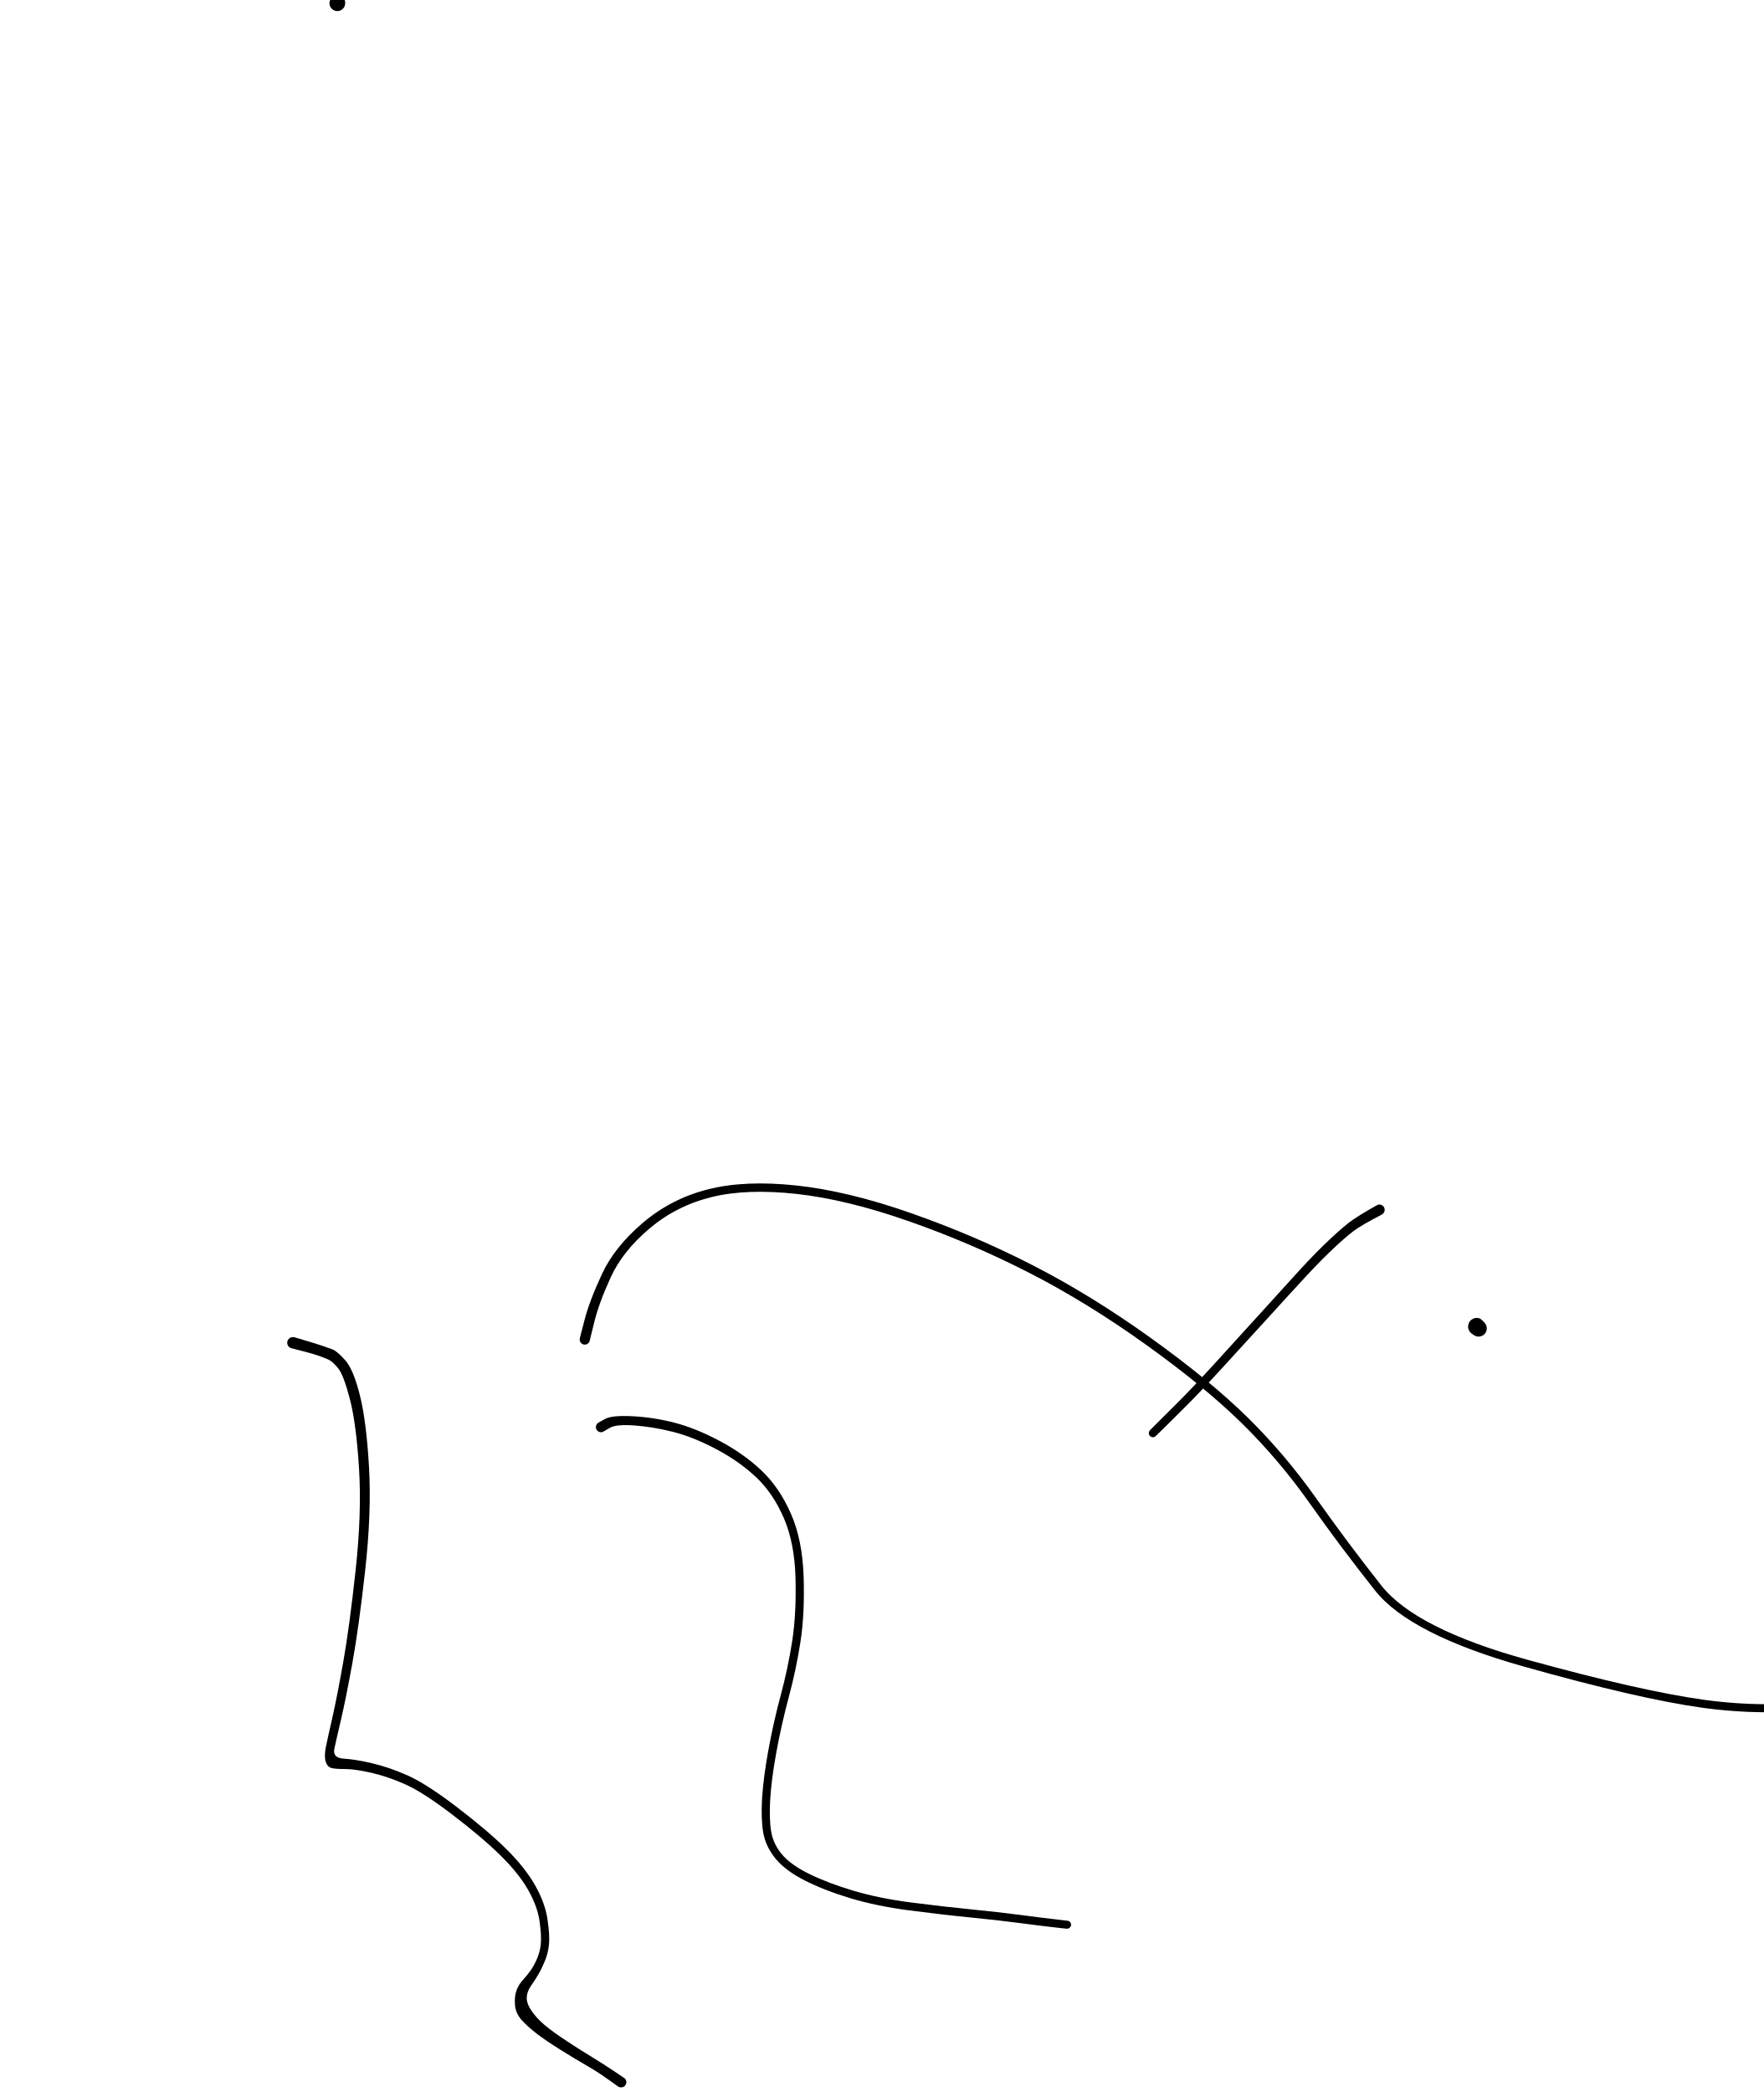
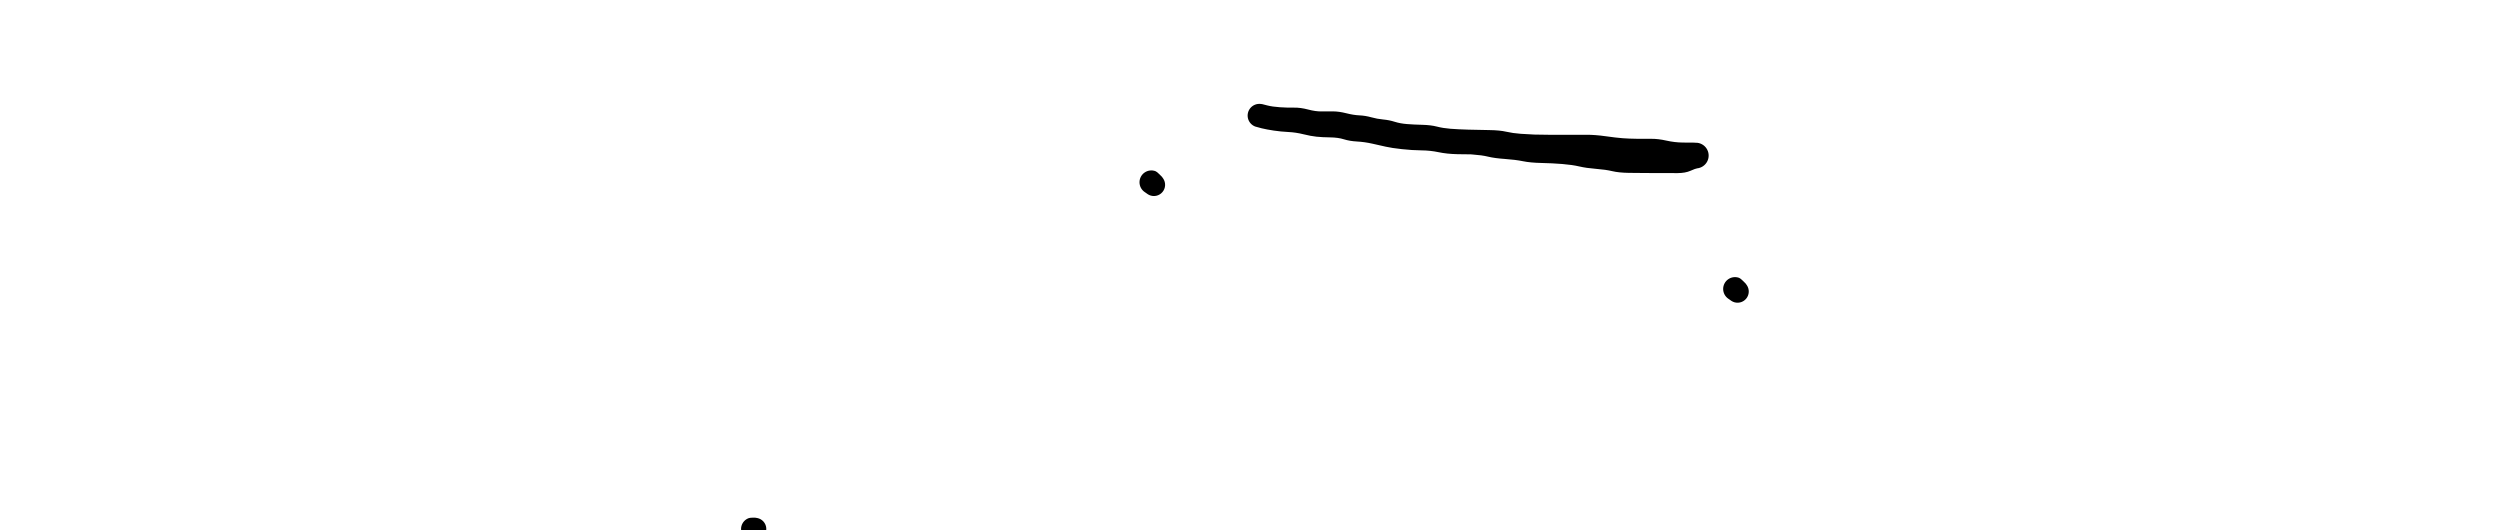
<svg xmlns="http://www.w3.org/2000/svg" id="drawingSvg" version="1.1" width="100%" height="100%">
-   <g id="1">
-     <path d="M 106.387 0.256 Q 106.387 0.256 106.423 0.853 106.459 1.451 106.213 1.996 105.968 2.542 105.497 2.911 105.026 3.28 104.437 3.388 103.849 3.495 103.278 3.317 102.706 3.139 102.283 2.716 101.86 2.293 101.682 1.722 101.505 1.151 101.612 0.562 101.72 -0.026 102.089 -0.497 102.459 -0.968 103.004 -1.214 103.55 -1.459 104.147 -1.423 104.744 -1.387 105.256 -1.077 105.768 -0.767 106.077 -0.256" stroke-opacity="0" fill="black" />
+   <g id="18">
+     <path d="M 261.382 39.768 Q 261.382 39.768 261.623 40.104 261.865 40.439 261.986 40.835 262.107 41.23 262.096 41.643 262.085 42.057 261.942 42.445 261.8 42.833 261.541 43.155 261.282 43.477 260.933 43.7 260.585 43.923 260.184 44.023 259.782 44.122 259.37 44.089 258.958 44.055 258.578 43.892 258.198 43.728 257.891 43.452 257.583 43.176 257.379 42.816 257.176 42.456 257.098 42.05 257.02 41.644 257.076 41.234 257.132 40.825 257.316 40.454 257.499 40.084 257.792 39.791 258.084 39.499 258.455 39.315 258.825 39.132 259.235 39.076 259.645 39.02 260.051 39.098 260.457 39.176 260.817 39.38 261.177 39.583 261.453 39.891 261.729 40.199 261.892 40.579 262.055 40.959 262.089 41.371 262.122 41.783 262.022 42.184 261.922 42.585 261.7 42.934 261.477 43.282 261.155 43.541 260.832 43.8 260.444 43.943 260.056 44.085 259.643 44.096 259.229 44.107 258.834 43.986 258.439 43.864 258.103 43.623 257.767 43.382 257.768 43.382 257.768 43.382 257.501 43.2 257.234 43.018 257.018 42.777 256.802 42.537 256.65 42.251 256.498 41.966 256.419 41.653 256.34 41.339 256.338 41.016 256.336 40.693 256.411 40.378 256.487 40.064 256.635 39.777 256.784 39.49 256.997 39.246 257.21 39.003 257.475 38.818 257.74 38.633 258.041 38.516 258.343 38.4 258.664 38.359 258.984 38.318 259.305 38.355 259.627 38.392 259.929 38.505 260.232 38.618 260.807 39.193" stroke-opacity="0" fill="black" />
  </g>
-   <g id="10">
-     <path d="M 178.764 412.617 Q 178.764 412.617 180.246 406.875 181.729 401.134 185.594 392.803 189.46 384.471 198.177 377.033 206.893 369.595 218.25 366.701 229.607 363.808 245.468 365.499 261.329 367.19 280.766 373.989 300.203 380.787 318.257 390.025 336.311 399.262 354.667 412.425 373.023 425.587 384.602 436.975 396.181 448.363 405.741 461.886 415.3 475.409 425.862 488.814 436.423 502.219 471.159 511.797 505.895 521.374 525.282 524.065 544.669 526.756 563.994 524.169 583.319 521.582 599.268 516.767 615.216 511.951 622.896 509.609 630.576 507.266 630.777 507.239 630.977 507.213 631.176 507.251 631.375 507.29 631.551 507.39 631.727 507.49 631.862 507.641 631.997 507.792 632.077 507.978 632.157 508.164 632.173 508.366 632.189 508.568 632.139 508.764 632.09 508.961 631.981 509.131 631.871 509.302 631.713 509.428 631.555 509.555 631.365 509.624 631.175 509.694 630.972 509.699 630.77 509.704 630.576 509.644 630.383 509.584 630.218 509.466 630.054 509.347 629.936 509.183 629.818 509.018 629.759 508.824 629.7 508.63 629.706 508.428 629.712 508.226 629.782 508.036 629.853 507.846 629.98 507.688 630.107 507.53 630.278 507.422 630.449 507.313 630.645 507.264 630.842 507.216 631.044 507.233 631.246 507.25 631.432 507.33 631.618 507.41 631.768 507.546 631.919 507.682 632.018 507.858 632.117 508.035 632.155 508.234 632.193 508.433 632.165 508.633 632.137 508.834 632.047 509.015 631.956 509.196 631.813 509.339 631.669 509.482 631.488 509.572 631.306 509.661 631.306 509.661 631.306 509.661 623.623 512.006 615.939 514.35 599.797 519.208 583.654 524.067 564.001 526.654 544.348 529.242 524.785 526.519 505.223 523.797 469.96 513.872 434.696 503.947 423.967 490.407 413.237 476.866 403.817 463.516 394.397 450.166 382.965 438.911 371.533 427.657 353.335 414.602 335.137 401.547 317.239 392.392 299.342 383.236 280.186 376.52 261.031 369.804 245.616 368.109 230.201 366.414 219.38 369.082 208.559 371.751 200.268 378.752 191.977 385.754 188.296 393.81 184.615 401.866 183.223 407.625 181.83 413.383 181.762 413.561 181.694 413.739 181.585 413.895 181.476 414.052 181.333 414.178 181.19 414.303 181.021 414.391 180.852 414.479 180.667 414.524 180.482 414.569 180.292 414.569 180.101 414.568 179.916 414.522 179.732 414.476 179.563 414.387 179.395 414.297 179.253 414.171 179.111 414.044 179.003 413.887 178.895 413.73 178.828 413.551 178.761 413.373 178.739 413.184 178.717 412.995 178.74 412.806 178.764 412.617 178.764 412.617" stroke-opacity="0" fill="black" />
+   <g id="18">
+     <path d="M 728.382 3.768 Q 728.382 3.768 728.623 4.104 728.865 4.439 728.986 4.835 729.107 5.23 729.096 5.643 729.085 6.057 728.942 6.445 728.8 6.833 728.541 7.155 728.282 7.477 727.933 7.7 727.585 7.923 727.184 8.023 726.782 8.122 726.37 8.089 725.958 8.055 725.578 7.892 725.198 7.728 724.891 7.452 724.583 7.176 724.379 6.816 724.176 6.456 724.098 6.05 724.02 5.644 724.076 5.234 724.132 4.825 724.316 4.454 724.499 4.084 724.792 3.791 725.084 3.499 725.455 3.315 725.825 3.132 726.235 3.076 726.645 3.02 727.051 3.098 727.457 3.176 727.817 3.38 728.177 3.583 728.453 3.891 728.729 4.199 728.892 4.579 729.055 4.959 729.089 5.371 729.122 5.783 729.022 6.184 728.922 6.585 728.7 6.934 728.477 7.282 728.155 7.541 727.832 7.8 727.444 7.943 727.056 8.085 726.643 8.096 726.229 8.107 725.834 7.986 725.439 7.864 725.103 7.623 724.767 7.382 724.768 7.382 724.768 7.382 724.501 7.2 724.234 7.018 724.018 6.777 723.802 6.537 723.65 6.251 723.498 5.966 723.419 5.653 723.34 5.339 723.338 5.016 723.336 4.693 723.411 4.378 723.487 4.064 723.635 3.777 723.784 3.49 723.997 3.246 724.21 3.003 724.475 2.818 724.74 2.633 725.041 2.516 725.343 2.4 725.664 2.359 725.984 2.318 726.305 2.355 726.627 2.392 726.929 2.505 727.232 2.618 727.807 3.193" stroke-opacity="0" fill="black" />
  </g>
-   <g id="11">
-     <path d="M 90.761 412.298 Q 90.761 412.298 93.905 413.229 97.049 414.16 99.02 414.818 100.991 415.476 102.446 416.013 103.901 416.549 106.43 419.378 108.959 422.206 110.959 430.195 112.959 438.184 113.767 452.258 114.574 466.333 112.589 484.159 110.605 501.986 108.595 513.005 106.585 524.023 105.145 530.154 103.704 536.285 103.093 539.144 102.481 542.003 105.963 542.213 109.444 542.422 114.731 543.646 120.019 544.87 125.778 547.449 131.538 550.028 140.957 557.228 150.376 564.428 156.11 570.105 161.844 575.782 164.934 581.199 168.024 586.616 168.784 591.657 169.545 596.698 169.261 599.485 168.976 602.273 167.948 604.717 166.919 607.162 165.933 608.826 164.946 610.49 163.703 612.276 162.46 614.062 162.402 615.888 162.345 617.714 163.873 619.967 165.401 622.219 167.914 624.347 170.428 626.474 174.902 629.402 179.376 632.329 182.426 634.174 185.476 636.019 188.894 638.288 192.313 640.558 192.517 640.724 192.722 640.891 192.863 641.114 193.004 641.337 193.066 641.593 193.128 641.849 193.105 642.112 193.082 642.375 192.977 642.616 192.871 642.858 192.694 643.053 192.517 643.249 192.286 643.377 192.056 643.506 191.797 643.554 191.538 643.602 191.276 643.565 191.015 643.528 190.78 643.41 190.544 643.291 190.359 643.103 190.173 642.916 190.057 642.679 189.942 642.442 189.907 642.181 189.873 641.919 189.924 641.66 189.976 641.402 190.107 641.173 190.238 640.944 190.435 640.769 190.632 640.594 190.875 640.491 191.118 640.388 191.381 640.368 191.644 640.348 191.9 640.413 192.155 640.479 192.377 640.622 192.598 640.765 192.762 640.972 192.926 641.178 193.016 641.426 193.105 641.674 193.111 641.938 193.117 642.202 193.038 642.453 192.959 642.705 192.804 642.918 192.649 643.132 192.433 643.284 192.218 643.437 191.966 643.513 191.713 643.589 191.45 643.58 191.186 643.572 190.939 643.479 190.692 643.387 190.692 643.387 190.692 643.387 187.324 640.995 183.956 638.603 180.808 636.809 177.661 635.016 172.964 632.088 168.266 629.16 165.436 626.982 162.606 624.804 160.784 622.755 158.962 620.707 158.771 618.126 158.58 615.544 159.227 613.725 159.875 611.906 161.228 610.435 162.581 608.963 163.578 607.552 164.576 606.141 165.51 604.054 166.445 601.968 166.72 599.507 166.996 597.045 166.367 592.442 165.738 587.839 162.854 582.74 159.97 577.641 154.353 572.105 148.736 566.569 139.565 559.56 130.395 552.552 124.883 550.111 119.371 547.671 114.374 546.555 109.377 545.439 106.703 545.439 104.03 545.439 102.509 545.185 100.988 544.931 100.439 543.206 99.89 541.48 100.482 538.578 101.074 535.675 102.463 529.603 103.853 523.531 105.797 512.601 107.741 501.671 109.647 484.089 111.554 466.506 110.693 452.737 109.832 438.967 107.906 431.499 105.981 424.03 104.281 421.905 102.581 419.779 101.255 419.184 99.929 418.59 98.062 417.94 96.195 417.29 93.014 416.496 89.833 415.702 89.636 415.622 89.439 415.541 89.267 415.416 89.095 415.291 88.958 415.129 88.821 414.966 88.727 414.775 88.633 414.585 88.587 414.377 88.541 414.169 88.546 413.957 88.552 413.744 88.608 413.539 88.663 413.334 88.767 413.148 88.87 412.962 89.015 412.807 89.16 412.651 89.338 412.535 89.516 412.418 89.717 412.348 89.917 412.277 90.129 412.257 90.34 412.237 90.551 412.267 90.761 412.298 90.761 412.298" stroke-opacity="0" fill="black" />
+   <g id="18">
+     <path d="M 392.679 63.768 Q 392.679 63.768 392.92 64.104 393.162 64.439 393.283 64.835 393.404 65.23 393.393 65.643 393.382 66.057 393.239 66.445 393.097 66.833 392.838 67.155 392.578 67.477 392.23 67.7 391.882 67.923 391.48 68.023 391.079 68.122 390.667 68.089 390.255 68.055 389.875 67.892 389.495 67.728 389.187 67.452 388.88 67.176 388.676 66.816 388.473 66.456 388.395 66.05 388.317 65.644 388.373 65.234 388.429 64.825 388.613 64.454 388.796 64.084 389.089 63.791 389.381 63.499 389.752 63.315 390.122 63.132 390.532 63.076 390.942 63.02 391.348 63.098 391.754 63.176 392.114 63.38 392.473 63.583 392.75 63.891 393.026 64.199 393.189 64.579 393.352 64.959 393.386 65.371 393.419 65.783 393.319 66.184 393.219 66.585 392.997 66.934 392.774 67.282 392.451 67.541 392.129 67.8 391.741 67.943 391.353 68.085 390.939 68.096 390.526 68.107 390.131 67.986 389.736 67.864 389.4 67.623 389.064 67.382 389.064 67.382 389.065 67.382 388.798 67.2 388.53 67.018 388.315 66.777 388.099 66.537 387.947 66.251 387.795 65.966 387.716 65.653 387.636 65.339 387.634 65.016 387.633 64.693 387.708 64.378 387.784 64.064 387.932 63.777 388.081 63.49 388.294 63.246 388.507 63.003 388.772 62.818 389.037 62.633 389.338 62.516 389.64 62.4 389.96 62.359 390.281 62.318 390.602 62.355 390.923 62.392 391.226 62.505 391.529 62.618 392.104 63.193" stroke-opacity="0" fill="black" />
  </g>
-   <g id="12">
-     <path d="M 184.507 438.619 Q 184.507 438.619 186.601 437.47 188.695 436.321 195.086 436.652 201.478 436.983 207.908 438.631 214.338 440.279 221.762 444.201 229.186 448.123 234.725 453.338 240.264 458.552 243.841 466.686 247.418 474.819 247.773 486.171 248.127 497.523 246.81 506.102 245.492 514.682 243.194 523.234 240.896 531.786 239.361 540.228 237.825 548.669 237.463 554.788 237.101 560.906 237.779 564.796 238.457 568.687 241.208 571.873 243.959 575.06 249.599 577.82 255.24 580.58 263.079 582.927 270.919 585.273 280.807 586.554 290.696 587.835 299.233 588.673 307.77 589.512 314.877 590.447 321.984 591.381 325.558 591.776 329.132 592.171 329.327 592.225 329.522 592.28 329.689 592.394 329.856 592.508 329.979 592.669 330.101 592.83 330.165 593.022 330.229 593.214 330.229 593.416 330.229 593.619 330.164 593.811 330.099 594.002 329.976 594.163 329.853 594.324 329.686 594.437 329.518 594.551 329.323 594.604 329.128 594.658 328.926 594.647 328.724 594.636 328.536 594.56 328.348 594.485 328.194 594.354 328.04 594.222 327.936 594.049 327.832 593.875 327.789 593.678 327.745 593.48 327.768 593.279 327.79 593.077 327.875 592.894 327.961 592.71 328.1 592.564 328.239 592.417 328.418 592.323 328.597 592.228 328.797 592.196 328.997 592.163 329.197 592.197 329.396 592.23 329.575 592.325 329.754 592.42 329.892 592.567 330.031 592.714 330.116 592.898 330.201 593.082 330.222 593.283 330.244 593.484 330.2 593.682 330.156 593.88 330.051 594.053 329.946 594.226 329.792 594.357 329.637 594.487 329.449 594.562 329.261 594.637 329.059 594.647 328.857 594.658 328.857 594.658 328.857 594.658 325.258 594.26 321.658 593.863 314.592 592.933 307.525 592.003 298.949 591.161 290.372 590.318 280.288 588.997 270.203 587.675 262.164 585.252 254.126 582.828 248.112 579.776 242.098 576.724 239.074 573 236.05 569.276 235.316 565.024 234.582 560.772 234.957 554.495 235.333 548.219 236.885 539.673 238.437 531.127 240.698 522.708 242.959 514.29 244.25 505.939 245.541 497.588 245.27 486.691 244.999 475.795 241.692 468.108 238.385 460.422 233.138 455.471 227.891 450.521 220.76 446.761 213.629 443.002 207.458 441.457 201.287 439.912 195.618 439.496 189.949 439.079 188.018 440.23 186.086 441.381 185.91 441.456 185.733 441.53 185.543 441.56 185.354 441.59 185.163 441.574 184.972 441.558 184.79 441.496 184.608 441.434 184.447 441.331 184.285 441.228 184.153 441.089 184.021 440.95 183.925 440.784 183.83 440.617 183.778 440.433 183.725 440.248 183.718 440.056 183.712 439.865 183.751 439.677 183.79 439.489 183.873 439.316 183.956 439.144 184.078 438.995 184.2 438.847 184.354 438.733 184.508 438.618 184.508 438.618" stroke-opacity="0" fill="black" />
+   <g id="18">
+     <path d="M 283.941 23.425 Q 283.941 23.425 285.089 23.718 286.237 24.011 287.915 24.124 289.594 24.238 291.078 24.211 292.562 24.185 294.257 24.635 295.952 25.085 297.282 25.067 298.613 25.049 299.933 25.058 301.252 25.068 302.868 25.48 304.483 25.892 305.817 25.952 307.151 26.012 308.473 26.384 309.795 26.756 311.153 26.88 312.511 27.003 313.742 27.395 314.973 27.786 316.496 27.908 318.018 28.029 319.95 28.077 321.883 28.125 323.249 28.48 324.614 28.835 326.291 28.967 327.968 29.1 330.315 29.165 332.661 29.23 335.023 29.262 337.385 29.295 338.835 29.631 340.285 29.967 342.103 30.1 343.92 30.233 345.172 30.271 346.424 30.309 348.587 30.322 350.749 30.335 352.778 30.329 354.806 30.324 356.811 30.317 358.816 30.31 361.187 30.645 363.558 30.981 365 31.091 366.442 31.201 368.182 31.219 369.923 31.237 371.471 31.226 373.019 31.214 374.87 31.631 376.721 32.047 378.569 32.069 380.417 32.09 380.97 32.085 381.523 32.08 381.871 32.128 382.22 32.175 382.546 32.305 382.873 32.434 383.159 32.638 383.445 32.842 383.674 33.109 383.903 33.375 384.061 33.688 384.22 34.002 384.299 34.344 384.378 34.686 384.372 35.038 384.367 35.389 384.278 35.729 384.189 36.069 384.021 36.377 383.853 36.686 383.616 36.945 383.379 37.204 383.087 37.4 382.795 37.595 382.464 37.714 382.134 37.834 381.785 37.871 381.436 37.908 380.281 38.42 379.127 38.932 377.386 38.941 375.646 38.951 373.699 38.935 371.752 38.919 370.171 38.922 368.59 38.925 366.367 38.887 364.144 38.85 362.693 38.504 361.242 38.157 359.048 37.985 356.853 37.814 355.272 37.444 353.691 37.074 351.438 36.893 349.184 36.712 346.725 36.66 344.265 36.608 342.59 36.266 340.915 35.925 338.56 35.76 336.206 35.595 334.78 35.247 333.355 34.898 331.244 34.753 329.134 34.608 325.898 34.248 322.661 33.888 322.285 33.734 321.909 33.581 321.601 33.315 321.294 33.05 321.087 32.7 320.881 32.35 320.797 31.953 320.712 31.555 320.76 31.152 320.807 30.748 320.981 30.381 321.154 30.014 321.436 29.721 321.718 29.429 322.078 29.241 322.439 29.054 322.84 28.992 323.241 28.929 323.642 28.998 324.042 29.067 324.399 29.261 324.757 29.454 325.034 29.751 325.31 30.048 325.478 30.418 325.645 30.788 325.686 31.193 325.727 31.597 325.636 31.993 325.545 32.389 325.333 32.735 325.121 33.081 324.809 33.342 324.497 33.602 324.119 33.749 323.74 33.896 323.334 33.915 322.928 33.934 322.538 33.822 322.147 33.71 321.813 33.479 321.479 33.248 321.236 32.923 320.993 32.597 320.866 32.211 320.74 31.825 320.743 31.419 320.746 31.013 320.879 30.629 321.012 30.245 321.261 29.924 321.509 29.603 321.848 29.377 322.186 29.152 322.578 29.047 322.97 28.942 323.376 28.967 323.781 28.992 323.781 28.992 323.78 28.992 326.565 29.275 329.349 29.558 330.767 29.614 332.184 29.671 334.306 30.116 336.428 30.561 337.871 30.606 339.314 30.651 341.818 31.037 344.322 31.422 346.862 31.438 349.402 31.453 350.85 31.496 352.298 31.539 353.593 31.69 354.889 31.841 357.205 32.137 359.522 32.432 361.856 32.791 364.189 33.15 366.389 33.112 368.589 33.075 370.168 33.077 371.747 33.078 373.683 33.058 375.619 33.038 377.486 33.529 379.352 34.021 380.437 33.051 381.523 32.08 381.871 32.128 382.219 32.175 382.546 32.305 382.872 32.434 383.158 32.638 383.445 32.842 383.674 33.108 383.903 33.375 384.061 33.688 384.22 34.002 384.299 34.344 384.378 34.686 384.372 35.037 384.367 35.389 384.278 35.728 384.189 36.068 384.021 36.377 383.853 36.685 383.616 36.945 383.379 37.204 383.087 37.399 382.795 37.595 382.465 37.714 382.134 37.834 381.785 37.871 381.436 37.908 380.24 37.877 379.045 37.845 377.46 37.721 375.876 37.596 374.442 37.188 373.008 36.781 371.438 36.758 369.868 36.735 367.957 36.69 366.045 36.645 364.062 36.407 362.078 36.169 360.447 35.929 358.816 35.69 356.809 35.682 354.802 35.674 352.766 35.664 350.729 35.653 348.531 35.639 346.333 35.626 343.88 35.558 341.426 35.49 339.382 35.095 337.337 34.7 336.034 34.722 334.731 34.744 332.538 34.742 330.346 34.741 327.908 34.686 325.471 34.631 323.619 34.238 321.767 33.845 319.727 33.825 317.687 33.805 315.363 33.551 313.04 33.296 311.762 33.004 310.483 32.712 308.708 32.317 306.933 31.923 305.281 31.834 303.629 31.746 302.321 31.337 301.013 30.927 299.221 30.905 297.429 30.883 296.153 30.75 294.877 30.617 293.2 30.199 291.523 29.781 289.84 29.698 288.158 29.615 286.557 29.377 284.957 29.139 283.805 28.857 282.653 28.575 282.354 28.461 282.056 28.346 281.793 28.163 281.53 27.981 281.319 27.741 281.107 27.5 280.96 27.217 280.812 26.933 280.736 26.622 280.661 26.311 280.662 25.991 280.663 25.671 280.741 25.361 280.818 25.05 280.968 24.768 281.118 24.485 281.331 24.246 281.544 24.007 281.807 23.826 282.071 23.646 282.371 23.533 282.67 23.421 282.988 23.383 283.306 23.346 283.623 23.385 283.941 23.425 283.941 23.425" stroke-opacity="0" fill="black" />
  </g>
-   <g id="13">
-     <path d="M 457.679 407.768 Q 457.679 407.768 457.92 408.104 458.162 408.439 458.283 408.835 458.404 409.23 458.393 409.643 458.382 410.057 458.239 410.445 458.097 410.833 457.838 411.155 457.578 411.477 457.23 411.7 456.882 411.923 456.48 412.023 456.079 412.122 455.667 412.089 455.255 412.055 454.875 411.892 454.495 411.728 454.187 411.452 453.88 411.176 453.676 410.816 453.473 410.456 453.395 410.05 453.317 409.644 453.373 409.234 453.429 408.825 453.613 408.454 453.796 408.084 454.089 407.791 454.381 407.499 454.752 407.315 455.122 407.132 455.532 407.076 455.942 407.02 456.348 407.098 456.754 407.176 457.114 407.38 457.473 407.583 457.75 407.891 458.026 408.199 458.189 408.579 458.352 408.959 458.386 409.371 458.419 409.783 458.319 410.184 458.219 410.585 457.997 410.934 457.774 411.282 457.451 411.541 457.129 411.8 456.741 411.943 456.353 412.085 455.939 412.096 455.526 412.107 455.131 411.986 454.736 411.864 454.4 411.623 454.064 411.382 454.064 411.382 454.065 411.382 453.798 411.2 453.53 411.018 453.315 410.777 453.099 410.537 452.947 410.251 452.795 409.966 452.716 409.653 452.636 409.339 452.634 409.016 452.633 408.693 452.708 408.378 452.784 408.064 452.932 407.777 453.081 407.49 453.294 407.246 453.507 407.003 453.772 406.818 454.037 406.633 454.338 406.516 454.64 406.4 454.96 406.359 455.281 406.318 455.602 406.355 455.923 406.392 456.226 406.505 456.529 406.618 457.104 407.193" stroke-opacity="0" fill="black" />
-   </g>
-   <g id="17">
-     <path d="M 426.09 374.427 Q 426.09 374.427 423.477 375.819 420.864 377.21 418.642 378.622 416.42 380.034 412.089 384.016 407.758 387.999 402.748 393.415 397.738 398.832 390.416 406.893 383.093 414.954 376.236 422.407 369.379 429.86 365.006 434.195 360.633 438.531 358.494 440.65 356.355 442.769 356.187 442.889 356.018 443.009 355.82 443.069 355.622 443.129 355.415 443.123 355.208 443.117 355.014 443.045 354.82 442.973 354.659 442.843 354.498 442.713 354.387 442.538 354.276 442.364 354.227 442.163 354.178 441.962 354.195 441.755 354.213 441.549 354.295 441.359 354.377 441.169 354.516 441.016 354.655 440.862 354.835 440.761 355.015 440.659 355.219 440.621 355.422 440.583 355.627 440.611 355.832 440.64 356.017 440.732 356.202 440.825 356.348 440.971 356.494 441.118 356.586 441.304 356.677 441.49 356.704 441.695 356.732 441.9 356.692 442.103 356.652 442.306 356.55 442.486 356.448 442.666 356.293 442.804 356.139 442.941 355.948 443.023 355.758 443.104 355.552 443.12 355.345 443.136 355.145 443.086 354.944 443.035 354.77 442.923 354.596 442.811 354.467 442.649 354.338 442.488 354.267 442.293 354.196 442.099 354.191 441.892 354.186 441.685 354.247 441.487 354.309 441.29 354.43 441.122 354.551 440.954 354.551 440.954 354.551 440.954 356.682 438.827 358.814 436.7 363.135 432.397 367.456 428.094 374.291 420.633 381.127 413.173 388.435 405.084 395.743 396.996 400.802 391.473 405.862 385.95 410.343 381.78 414.825 377.61 417.102 376.075 419.38 374.54 421.942 373.056 424.504 371.573 424.686 371.499 424.869 371.424 425.063 371.396 425.258 371.368 425.454 371.387 425.65 371.406 425.836 371.471 426.021 371.537 426.186 371.645 426.35 371.752 426.484 371.897 426.618 372.041 426.714 372.213 426.809 372.385 426.861 372.575 426.913 372.765 426.917 372.962 426.922 373.158 426.879 373.35 426.837 373.543 426.75 373.719 426.662 373.895 426.535 374.046 426.408 374.196 426.249 374.312 426.09 374.427 426.09 374.427" stroke-opacity="0" fill="black" />
+   <g id="18">
+     <path d="M 169.872 116.455 Q 169.872 116.455 170.278 116.521 170.685 116.588 171.048 116.781 171.412 116.974 171.695 117.273 171.979 117.572 172.151 117.945 172.324 118.319 172.369 118.729 172.413 119.138 172.325 119.54 172.236 119.942 172.024 120.295 171.812 120.648 171.498 120.914 171.184 121.181 170.801 121.333 170.419 121.486 170.008 121.508 169.596 121.53 169.2 121.42 168.803 121.31 168.462 121.079 168.121 120.848 167.872 120.52 167.623 120.192 167.492 119.802 167.36 119.411 167.36 119 167.36 118.588 167.492 118.198 167.623 117.807 167.873 117.48 168.122 117.152 168.463 116.921 168.804 116.69 169.2 116.58 169.597 116.47 170.008 116.492 170.42 116.514 170.802 116.667 171.185 116.819 171.498 117.086 171.812 117.353 172.024 117.706 172.237 118.058 172.325 118.461 172.413 118.863 172.369 119.272 172.324 119.682 172.151 120.055 171.978 120.429 171.695 120.728 171.412 121.027 171.048 121.219 170.684 121.412 170.277 121.479 169.871 121.545 169.871 121.545 169.872 121.545 169.559 121.577 169.246 121.609 168.935 121.565 168.623 121.521 168.331 121.404 168.039 121.286 167.784 121.103 167.529 120.919 167.325 120.68 167.121 120.44 166.98 120.159 166.84 119.877 166.77 119.571 166.701 119.264 166.707 118.949 166.713 118.635 166.794 118.331 166.876 118.027 167.027 117.752 167.179 117.476 167.392 117.245 167.605 117.013 167.867 116.84 168.13 116.666 168.426 116.561 168.722 116.455 169.297 116.455" stroke-opacity="0" fill="black" />
  </g>
</svg>
